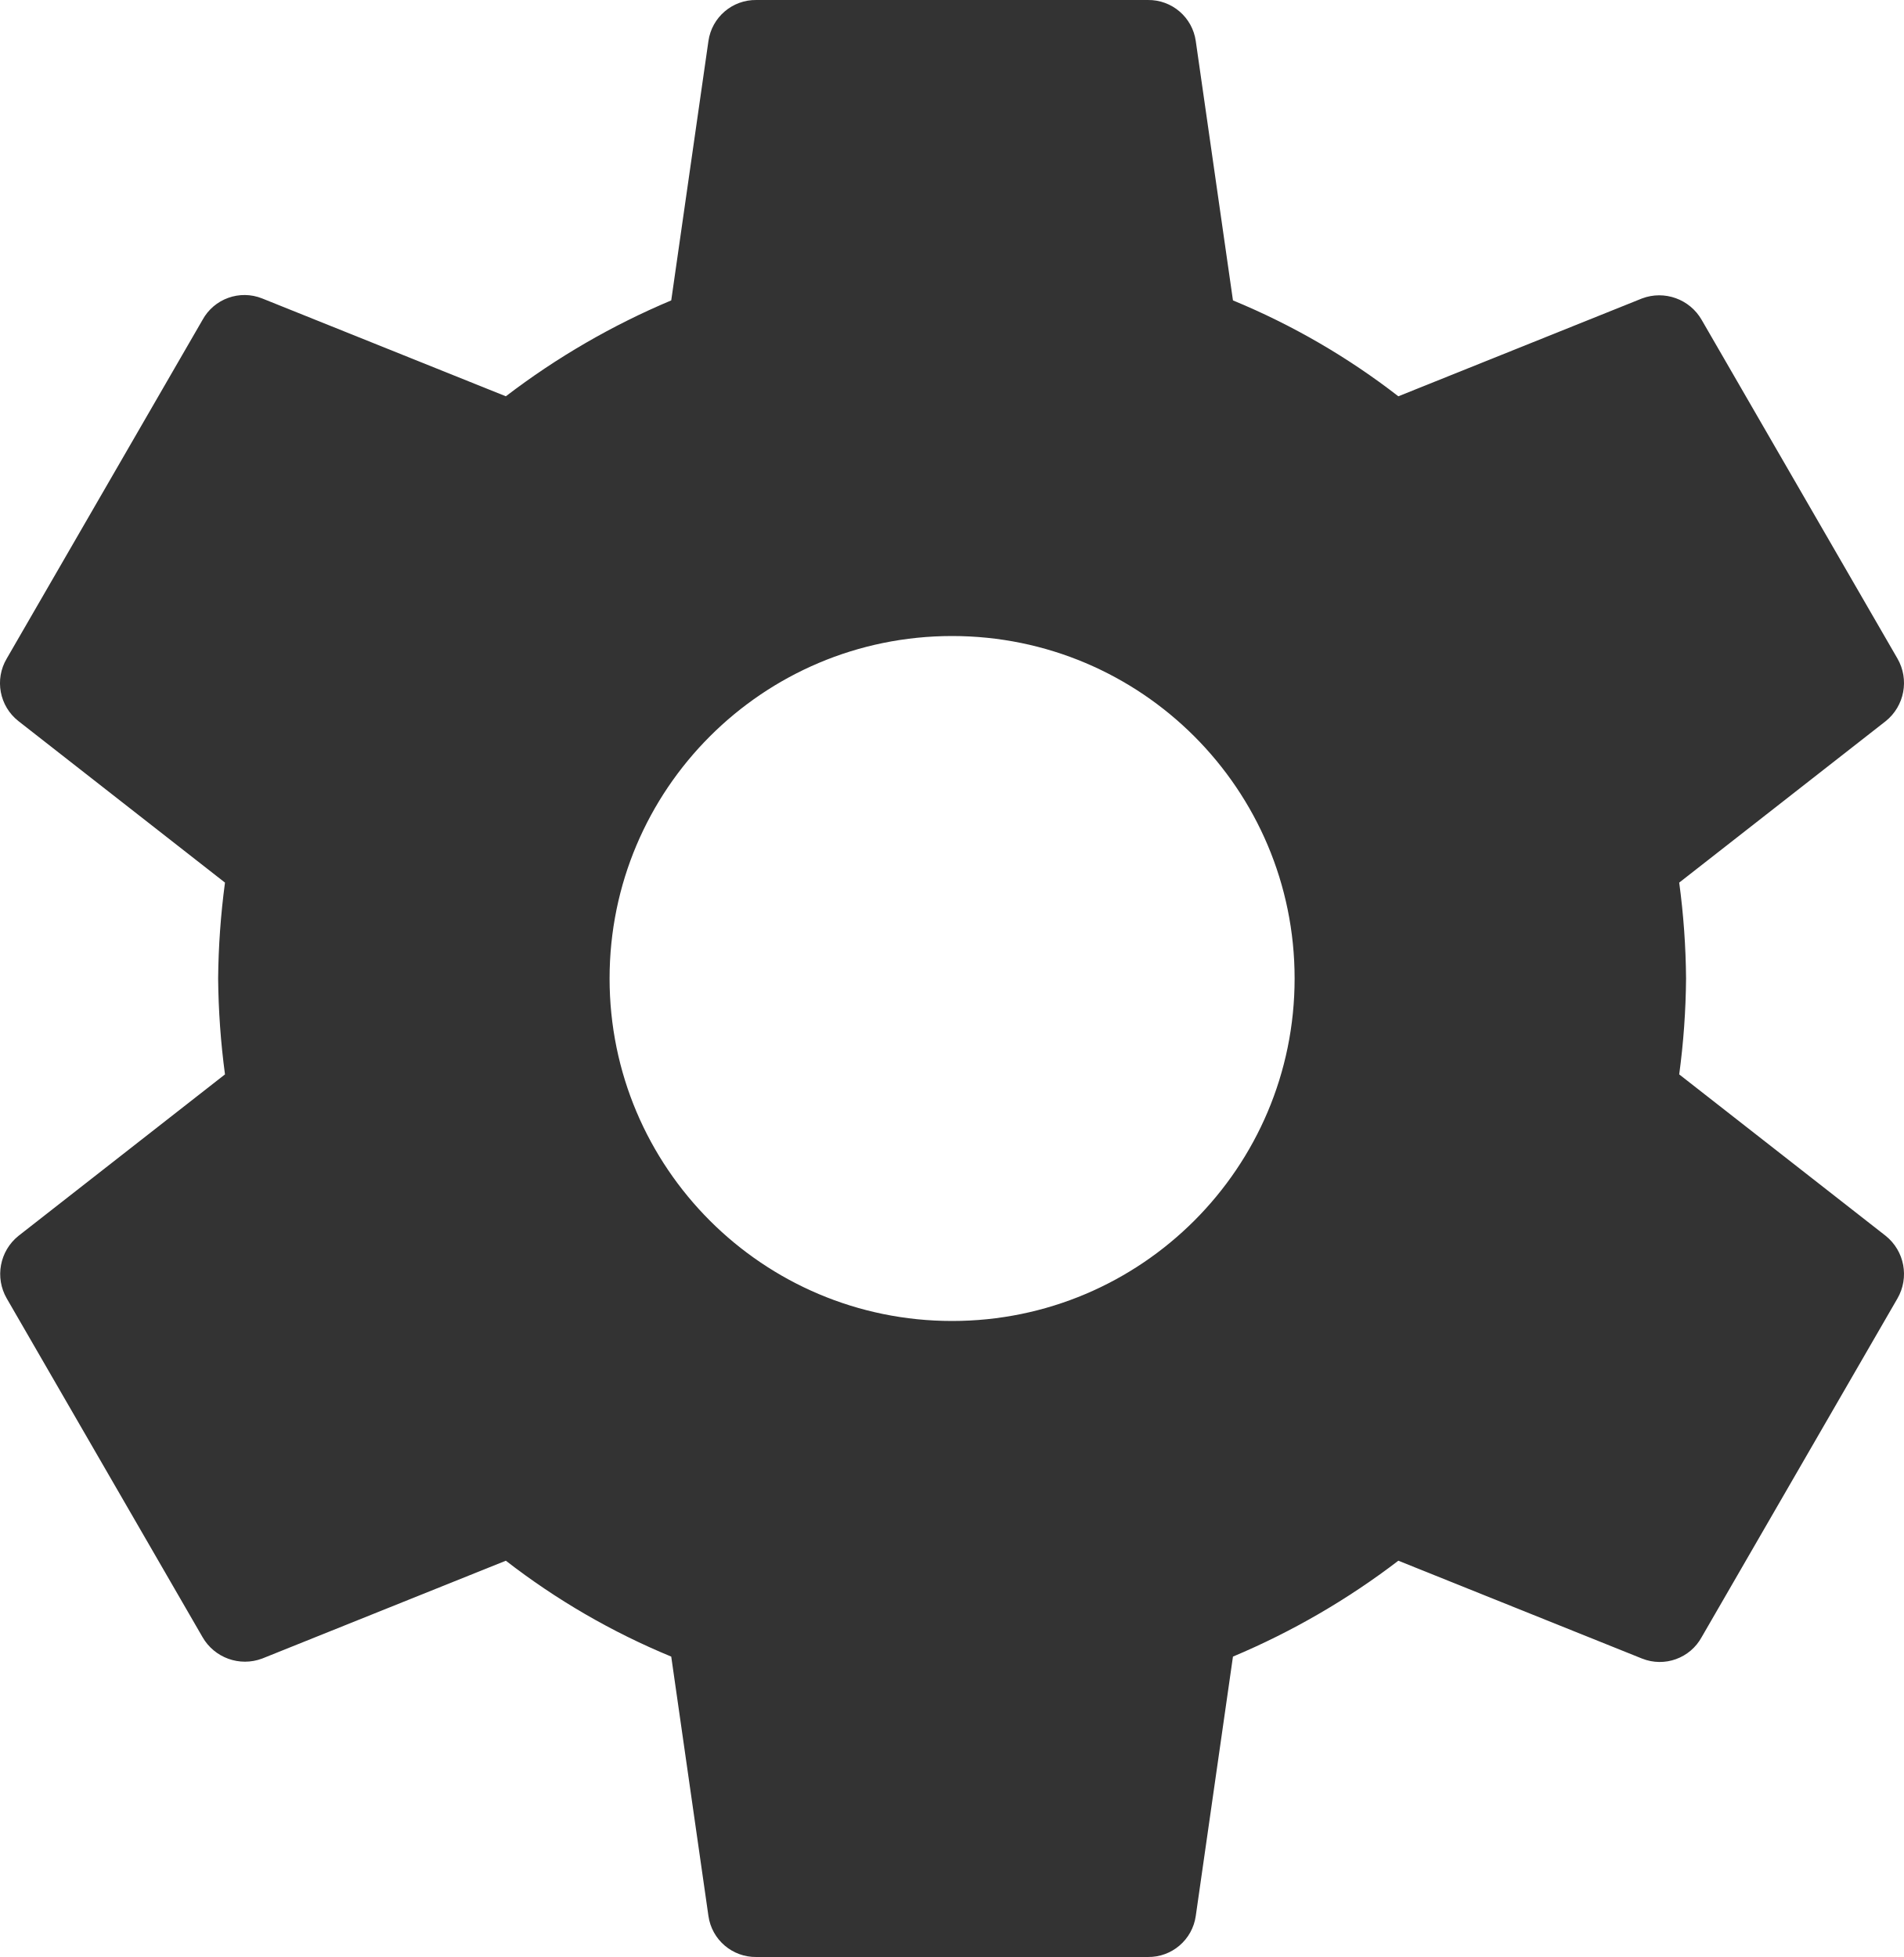
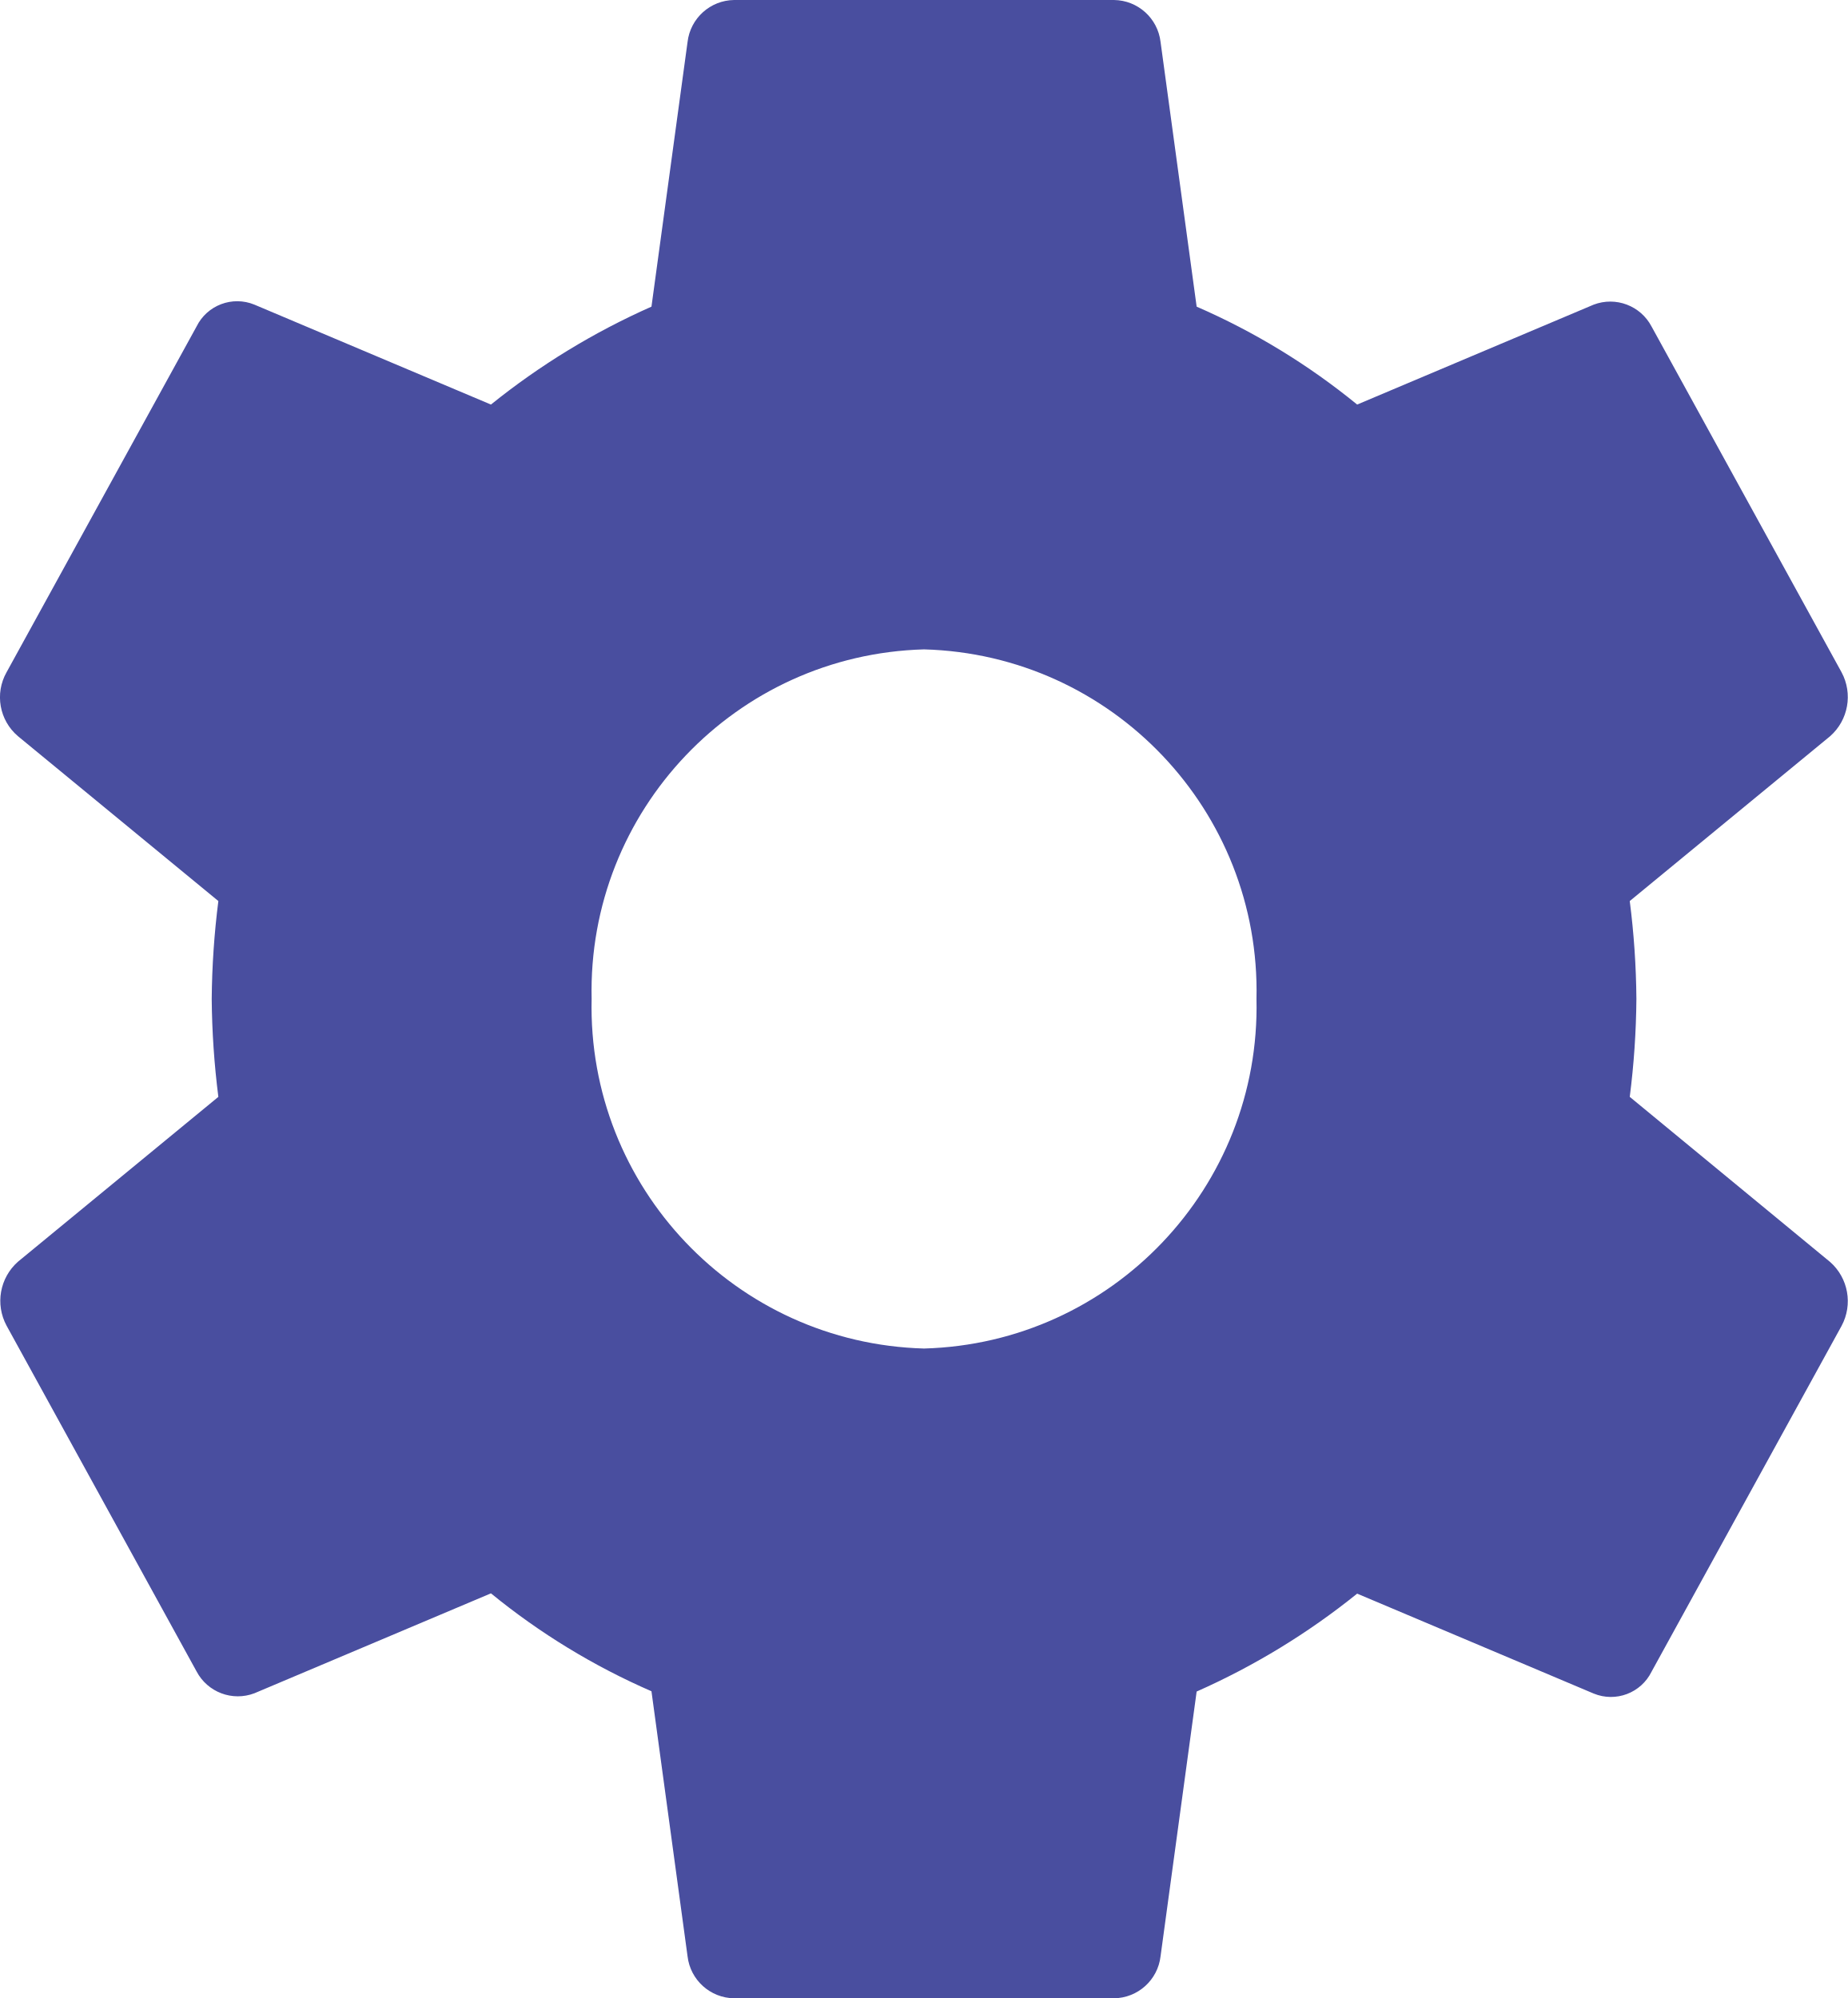
- <svg xmlns="http://www.w3.org/2000/svg" width="19.454" height="20" viewBox="0 0 19.454 20">
-   <defs>
-     <style>.a{fill:#333;}</style>
-   </defs>
-   <path class="a" d="M19.43,12.98A7.793,7.793,0,0,0,19.5,12a7.793,7.793,0,0,0-.07-.98l2.11-1.65a.5.5,0,0,0,.12-.64l-2-3.46a.5.5,0,0,0-.61-.22l-2.49,1a7.306,7.306,0,0,0-1.69-.98l-.38-2.65A.488.488,0,0,0,14,2H10a.488.488,0,0,0-.49.42L9.13,5.07a7.683,7.683,0,0,0-1.69.98l-2.49-1a.488.488,0,0,0-.61.22l-2,3.46a.493.493,0,0,0,.12.64l2.11,1.65A7.931,7.931,0,0,0,4.5,12a7.931,7.931,0,0,0,.07.98L2.46,14.63a.5.5,0,0,0-.12.64l2,3.46a.5.5,0,0,0,.61.22l2.49-1a7.306,7.306,0,0,0,1.69.98l.38,2.65A.488.488,0,0,0,10,22h4a.488.488,0,0,0,.49-.42l.38-2.65a7.683,7.683,0,0,0,1.69-.98l2.49,1a.488.488,0,0,0,.61-.22l2-3.46a.5.5,0,0,0-.12-.64ZM12,15.5A3.5,3.5,0,1,1,15.5,12,3.5,3.5,0,0,1,12,15.5Z" transform="translate(-2.271 -2)" />
+ <svg xmlns="http://www.w3.org/2000/svg" width="19.454" height="21.039" viewBox="0 0 19.454 21.039">
+   <path id="ic_settings_24px" d="M19.43,13.55a8.616,8.616,0,0,0,.07-1.031,8.617,8.617,0,0,0-.07-1.031l2.11-1.736a.55.55,0,0,0,.12-.673l-2-3.64a.491.491,0,0,0-.61-.231L16.56,6.26a7.228,7.228,0,0,0-1.69-1.031l-.38-2.788A.5.5,0,0,0,14,2H10a.5.5,0,0,0-.49.442L9.13,5.229A7.6,7.6,0,0,0,7.44,6.26L4.95,5.208a.477.477,0,0,0-.61.231l-2,3.64a.537.537,0,0,0,.12.673l2.11,1.736a8.769,8.769,0,0,0-.07,1.031,8.769,8.769,0,0,0,.07,1.031L2.46,15.286a.55.55,0,0,0-.12.673l2,3.64a.491.491,0,0,0,.61.231l2.49-1.052a7.228,7.228,0,0,0,1.69,1.031L9.51,22.6a.5.5,0,0,0,.49.442h4a.5.5,0,0,0,.49-.442l.38-2.788a7.6,7.6,0,0,0,1.69-1.031l2.49,1.052a.477.477,0,0,0,.61-.231l2-3.64a.55.55,0,0,0-.12-.673ZM12,16.2a3.6,3.6,0,0,1-3.5-3.682A3.6,3.6,0,0,1,12,8.838a3.6,3.6,0,0,1,3.5,3.682A3.6,3.6,0,0,1,12,16.2Z" transform="translate(-2.271 -2)" fill="#494e9f" />
</svg>
